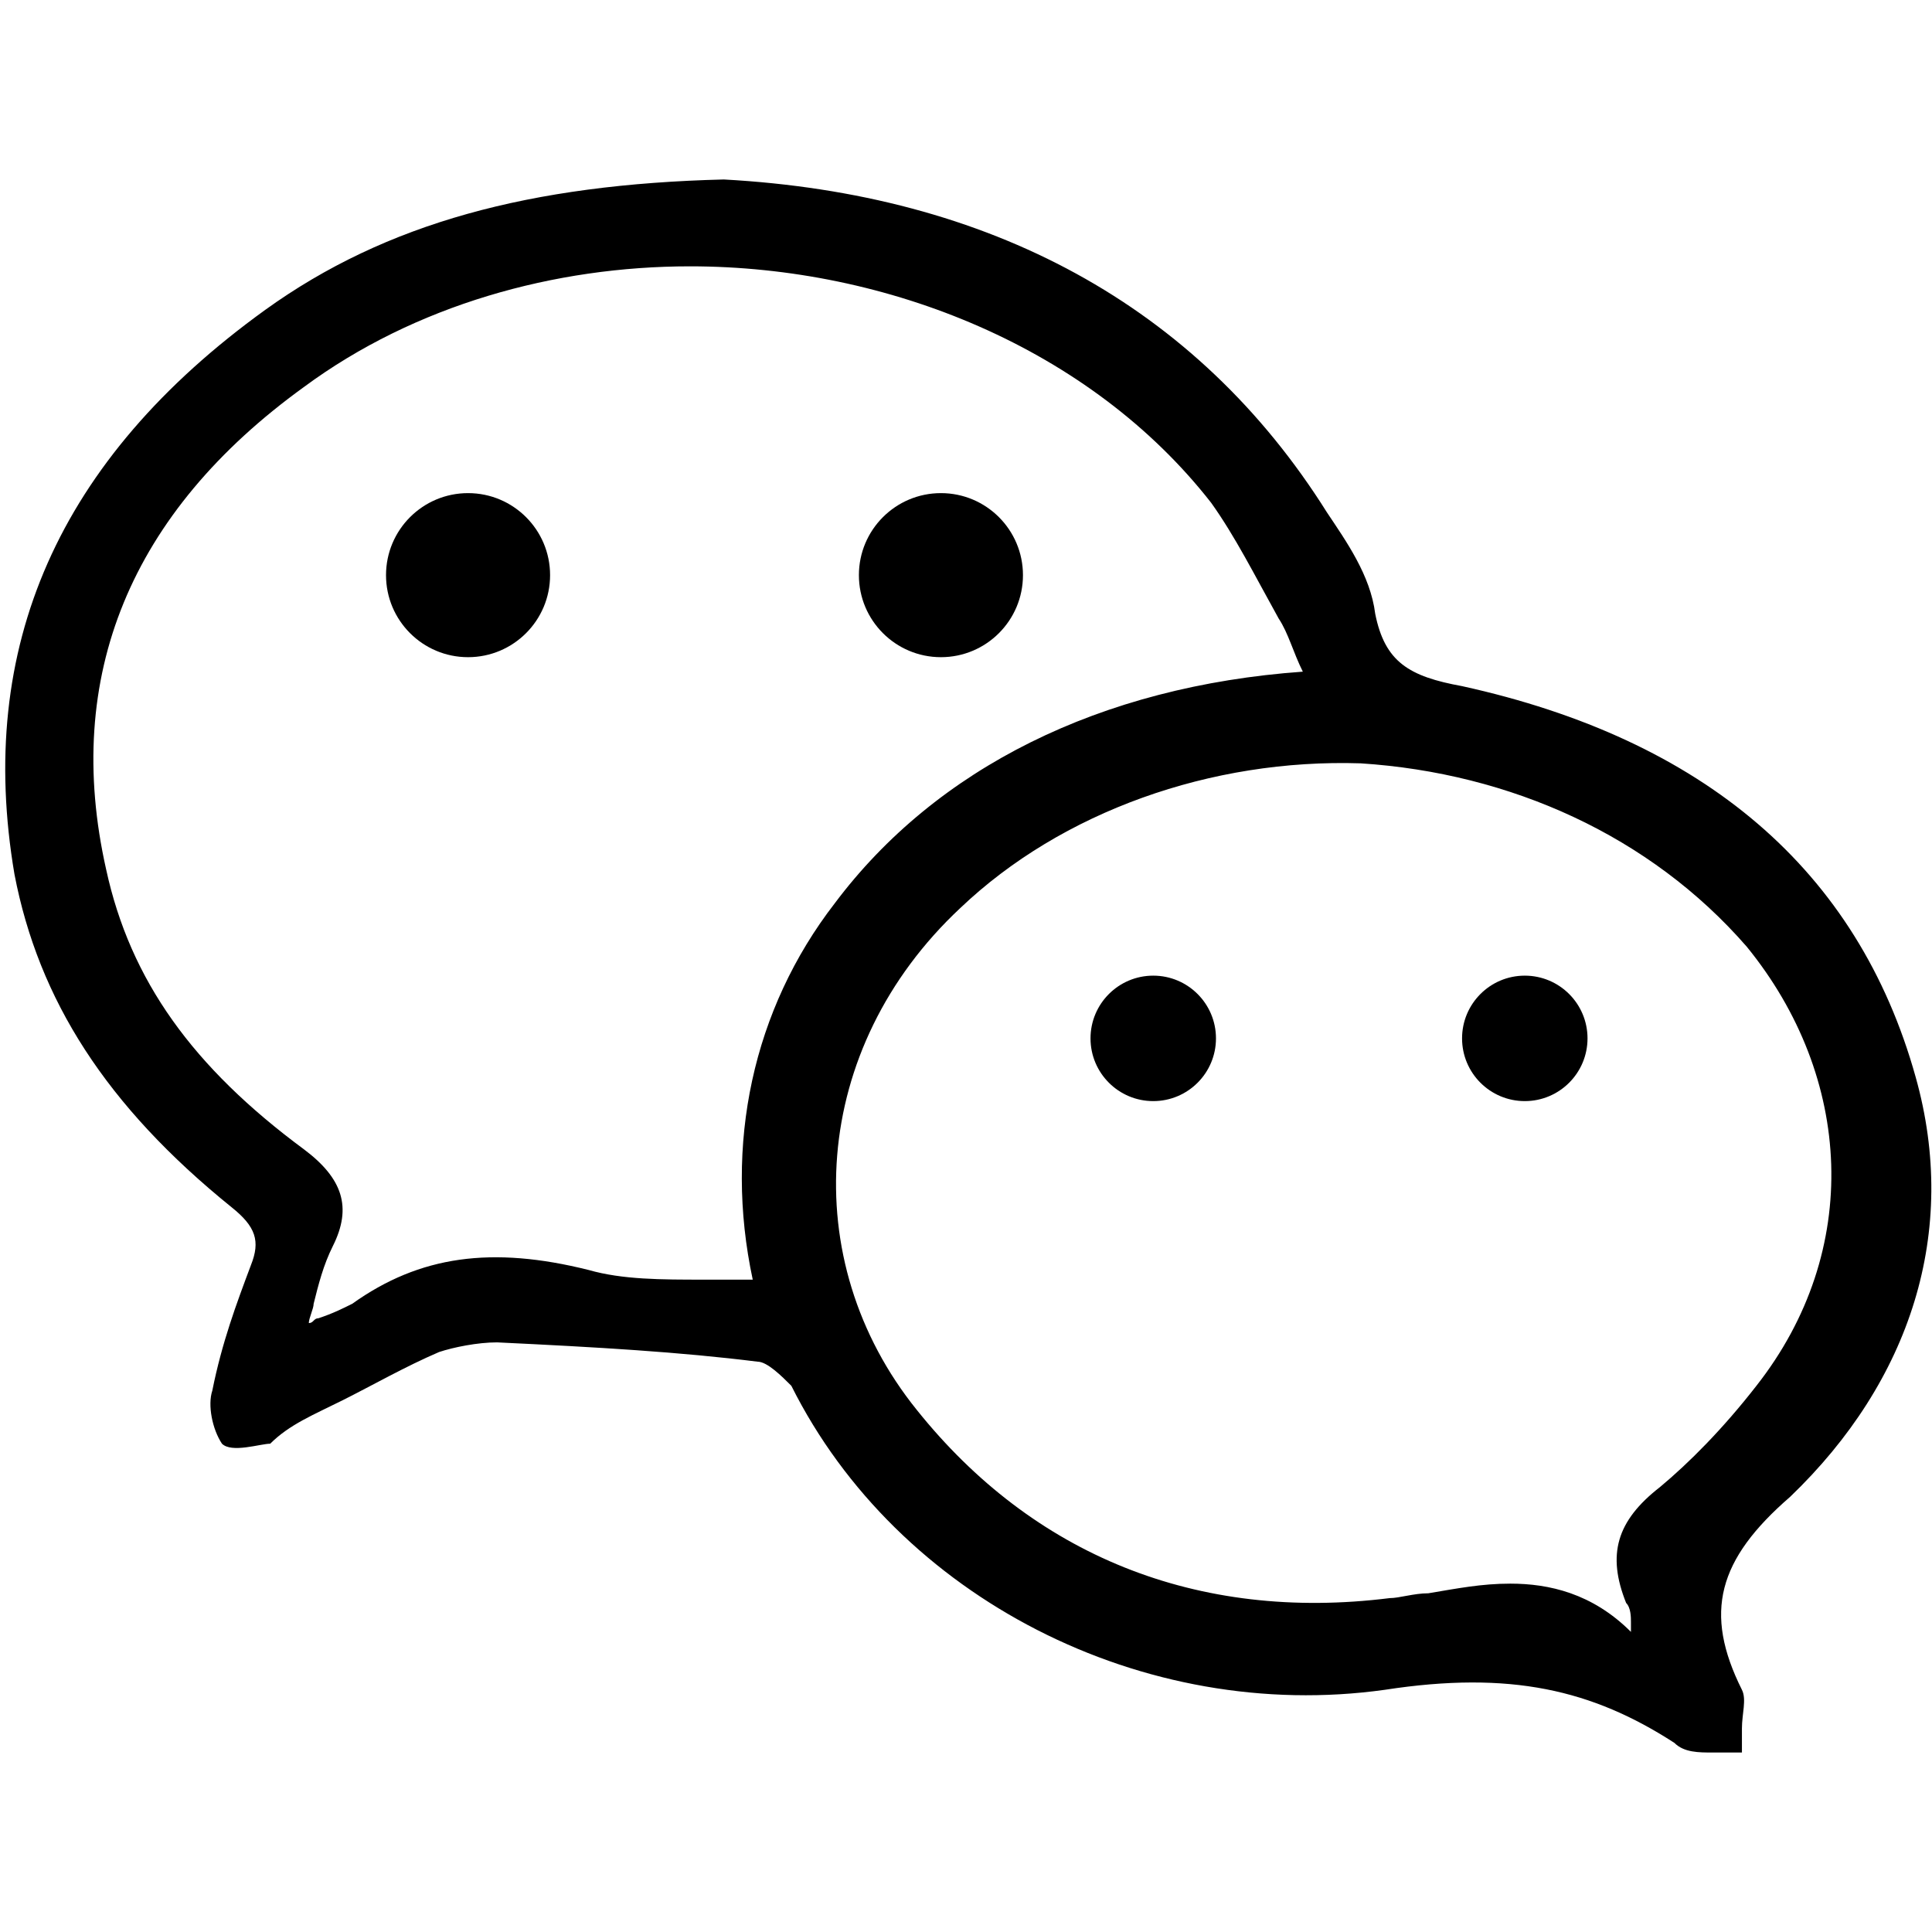
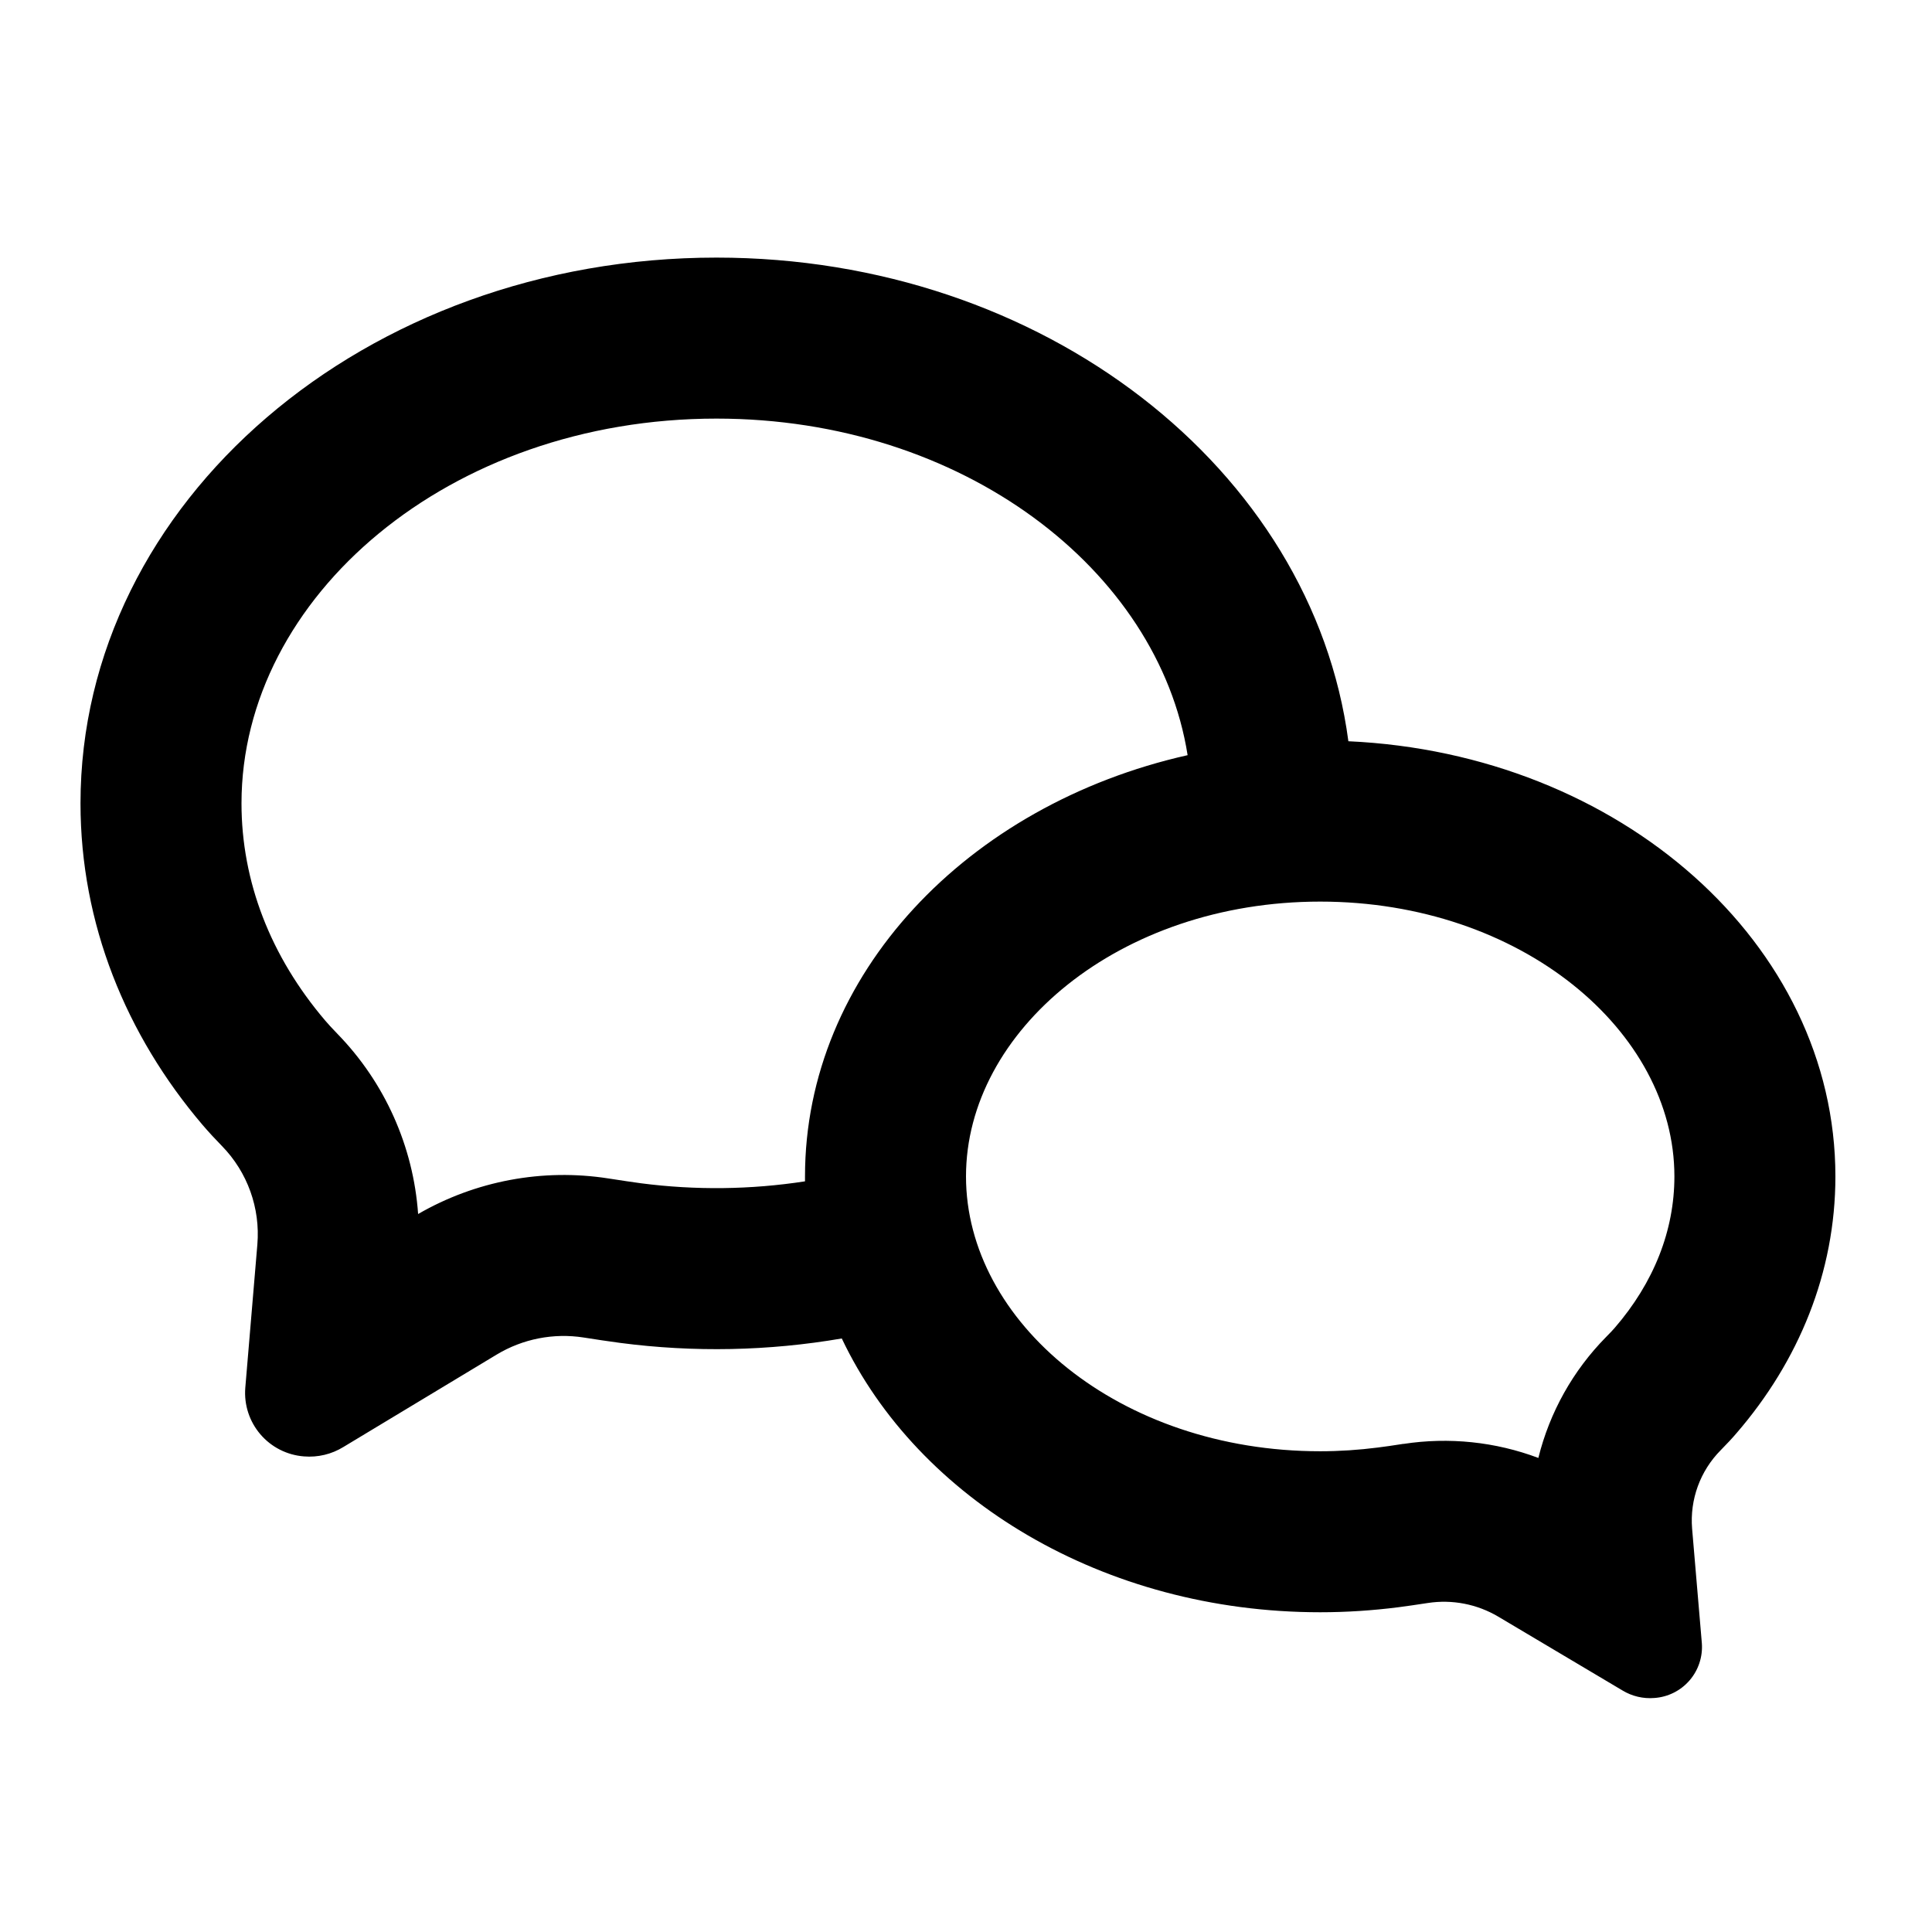
- <svg xmlns="http://www.w3.org/2000/svg" viewBox="0 0 1025 1024" width="1em" height="1em">
-   <path d="M1016.32 570.88c-30.72-110.08-112.64-179.2-240.64-207.36-28.16-5.12-40.96-12.8-46.08-38.4-2.56-20.48-15.36-38.4-25.6-53.76-69.12-110.08-179.2-168.96-320-176.64l0 0c-102.4 2.56-179.2 23.04-243.2 69.12-110.08 79.36-153.6 179.2-133.12 299.52 12.8 66.56 48.64 122.88 115.2 176.64 12.8 10.24 15.36 17.92 10.24 30.72-7.68 20.48-15.36 40.96-20.48 66.56-2.56 7.68 0 20.48 5.12 28.16 5.12 5.12 20.48 0 25.6 0C153.6 755.2 166.4 750.08 181.76 742.4c15.36-7.68 33.28-17.92 51.2-25.6 7.68-2.56 20.48-5.12 30.72-5.12 53.76 2.56 97.28 5.12 138.24 10.24 5.12 0 12.8 7.68 17.92 12.8 56.32 112.64 186.88 179.2 314.88 161.28 66.56-10.24 110.08 0 153.6 28.16 5.12 5.12 12.8 5.12 20.48 5.12 2.56 0 7.68 0 10.24 0l5.12 0 0-5.12c0-2.56 0-5.12 0-7.68 0-7.68 2.56-15.36 0-20.48-20.48-40.96-12.8-69.12 25.6-102.4C1013.76 732.16 1039.36 652.8 1016.32 570.88zM166.4 691.2c2.56-10.24 5.12-20.48 10.24-30.72 10.24-20.48 5.12-35.84-15.36-51.2-58.88-43.52-92.16-89.6-104.96-148.48-23.04-102.4 12.8-189.44 104.96-256 58.88-43.52 133.12-64 204.8-64 104.96 0 212.48 43.52 276.48 125.44 12.8 17.92 23.04 38.4 35.84 61.44 5.12 7.68 7.68 17.92 12.8 28.16-107.52 7.68-194.56 51.2-248.32 122.88-43.52 56.32-58.88 128-43.52 199.68-7.68 0-15.36 0-25.6 0-23.04 0-43.52 0-61.44-5.12C261.12 660.48 222.72 665.6 186.88 691.2c-5.12 2.56-10.24 5.12-17.92 7.68-2.56 0-2.56 2.56-5.12 2.56C163.84 698.88 166.4 693.76 166.4 691.2zM931.84 734.72c-17.92 23.04-35.84 40.96-51.2 53.76-23.04 17.92-28.16 35.84-17.92 61.44 2.56 2.56 2.56 7.68 2.56 10.24 0 2.56 0 2.56 0 5.12l0 0c-20.48-20.48-43.52-25.6-64-25.6-15.36 0-28.16 2.56-43.52 5.12-7.68 0-15.36 2.56-20.48 2.56-102.4 12.8-189.44-23.04-250.88-99.84-64-79.36-56.32-192 23.04-266.24 53.76-51.2 133.12-79.36 212.48-76.8 79.36 5.12 153.6 38.4 204.8 97.28C983.04 570.88 988.16 663.04 931.84 734.72z" />
-   <path d="M248.32 304.64m-43.52 0a1.7 1.7 0 1 0 87.04 0 1.7 1.7 0 1 0-87.04 0Z" />
-   <path d="M499.2 304.64m-43.52 0a1.7 1.7 0 1 0 87.04 0 1.7 1.7 0 1 0-87.04 0Z" />
-   <path d="M611.84 550.4m-33.28 0a1.3 1.3 0 1 0 66.56 0 1.3 1.3 0 1 0-66.56 0Z" />
-   <path d="M808.96 550.4m-33.28 0a1.3 1.3 0 1 0 66.56 0 1.3 1.3 0 1 0-66.56 0Z" />
+ <svg xmlns="http://www.w3.org/2000/svg" viewBox="0 0 24 24" width="24" height="24">
+   <path fill="none" d="M0 0h24v24H0z" />
+   <path d="M10 14.676v-.062c0-2.508 2.016-4.618 4.753-5.233C14.389 7.079 11.959 5.2 8.9 5.2 5.58 5.2 3 7.413 3 9.98c0 .969.36 1.9 1.04 2.698.032.038.083.094.152.165a3.568 3.568 0 0 1 1.002 2.238 3.612 3.612 0 0 1 2.363-.442c.166.026.302.046.405.06A7.254 7.254 0 0 0 10 14.675zm.457 1.951a9.209 9.209 0 0 1-2.753.055 19.056 19.056 0 0 1-.454-.067 1.612 1.612 0 0 0-1.08.212l-1.904 1.148a.806.806 0 0 1-.49.117.791.791 0 0 1-.729-.851l.15-1.781a1.565 1.565 0 0 0-.439-1.223 5.537 5.537 0 0 1-.241-.262C1.563 12.855 1 11.473 1 9.979 1 6.235 4.537 3.2 8.9 3.2c4.06 0 7.403 2.627 7.85 6.008 3.372.153 6.05 2.515 6.05 5.406 0 1.193-.456 2.296-1.229 3.19-.051.06-.116.13-.195.21a1.24 1.24 0 0 0-.356.976l.121 1.423a.635.635 0 0 1-.59.68.66.66 0 0 1-.397-.094l-1.543-.917a1.322 1.322 0 0 0-.874-.169c-.147.023-.27.04-.368.053-.316.04-.64.062-.969.062-2.694 0-4.998-1.408-5.943-3.401zm6.977 1.31a3.325 3.325 0 0 1 1.676.174 3.25 3.25 0 0 1 .841-1.502c.05-.05.087-.09.106-.112.489-.565.743-1.213.743-1.883 0-1.804-1.903-3.414-4.4-3.414-2.497 0-4.4 1.61-4.4 3.414s1.903 3.414 4.4 3.414c.241 0 .48-.016.714-.046.08-.01.188-.025.32-.046z" />
</svg>
